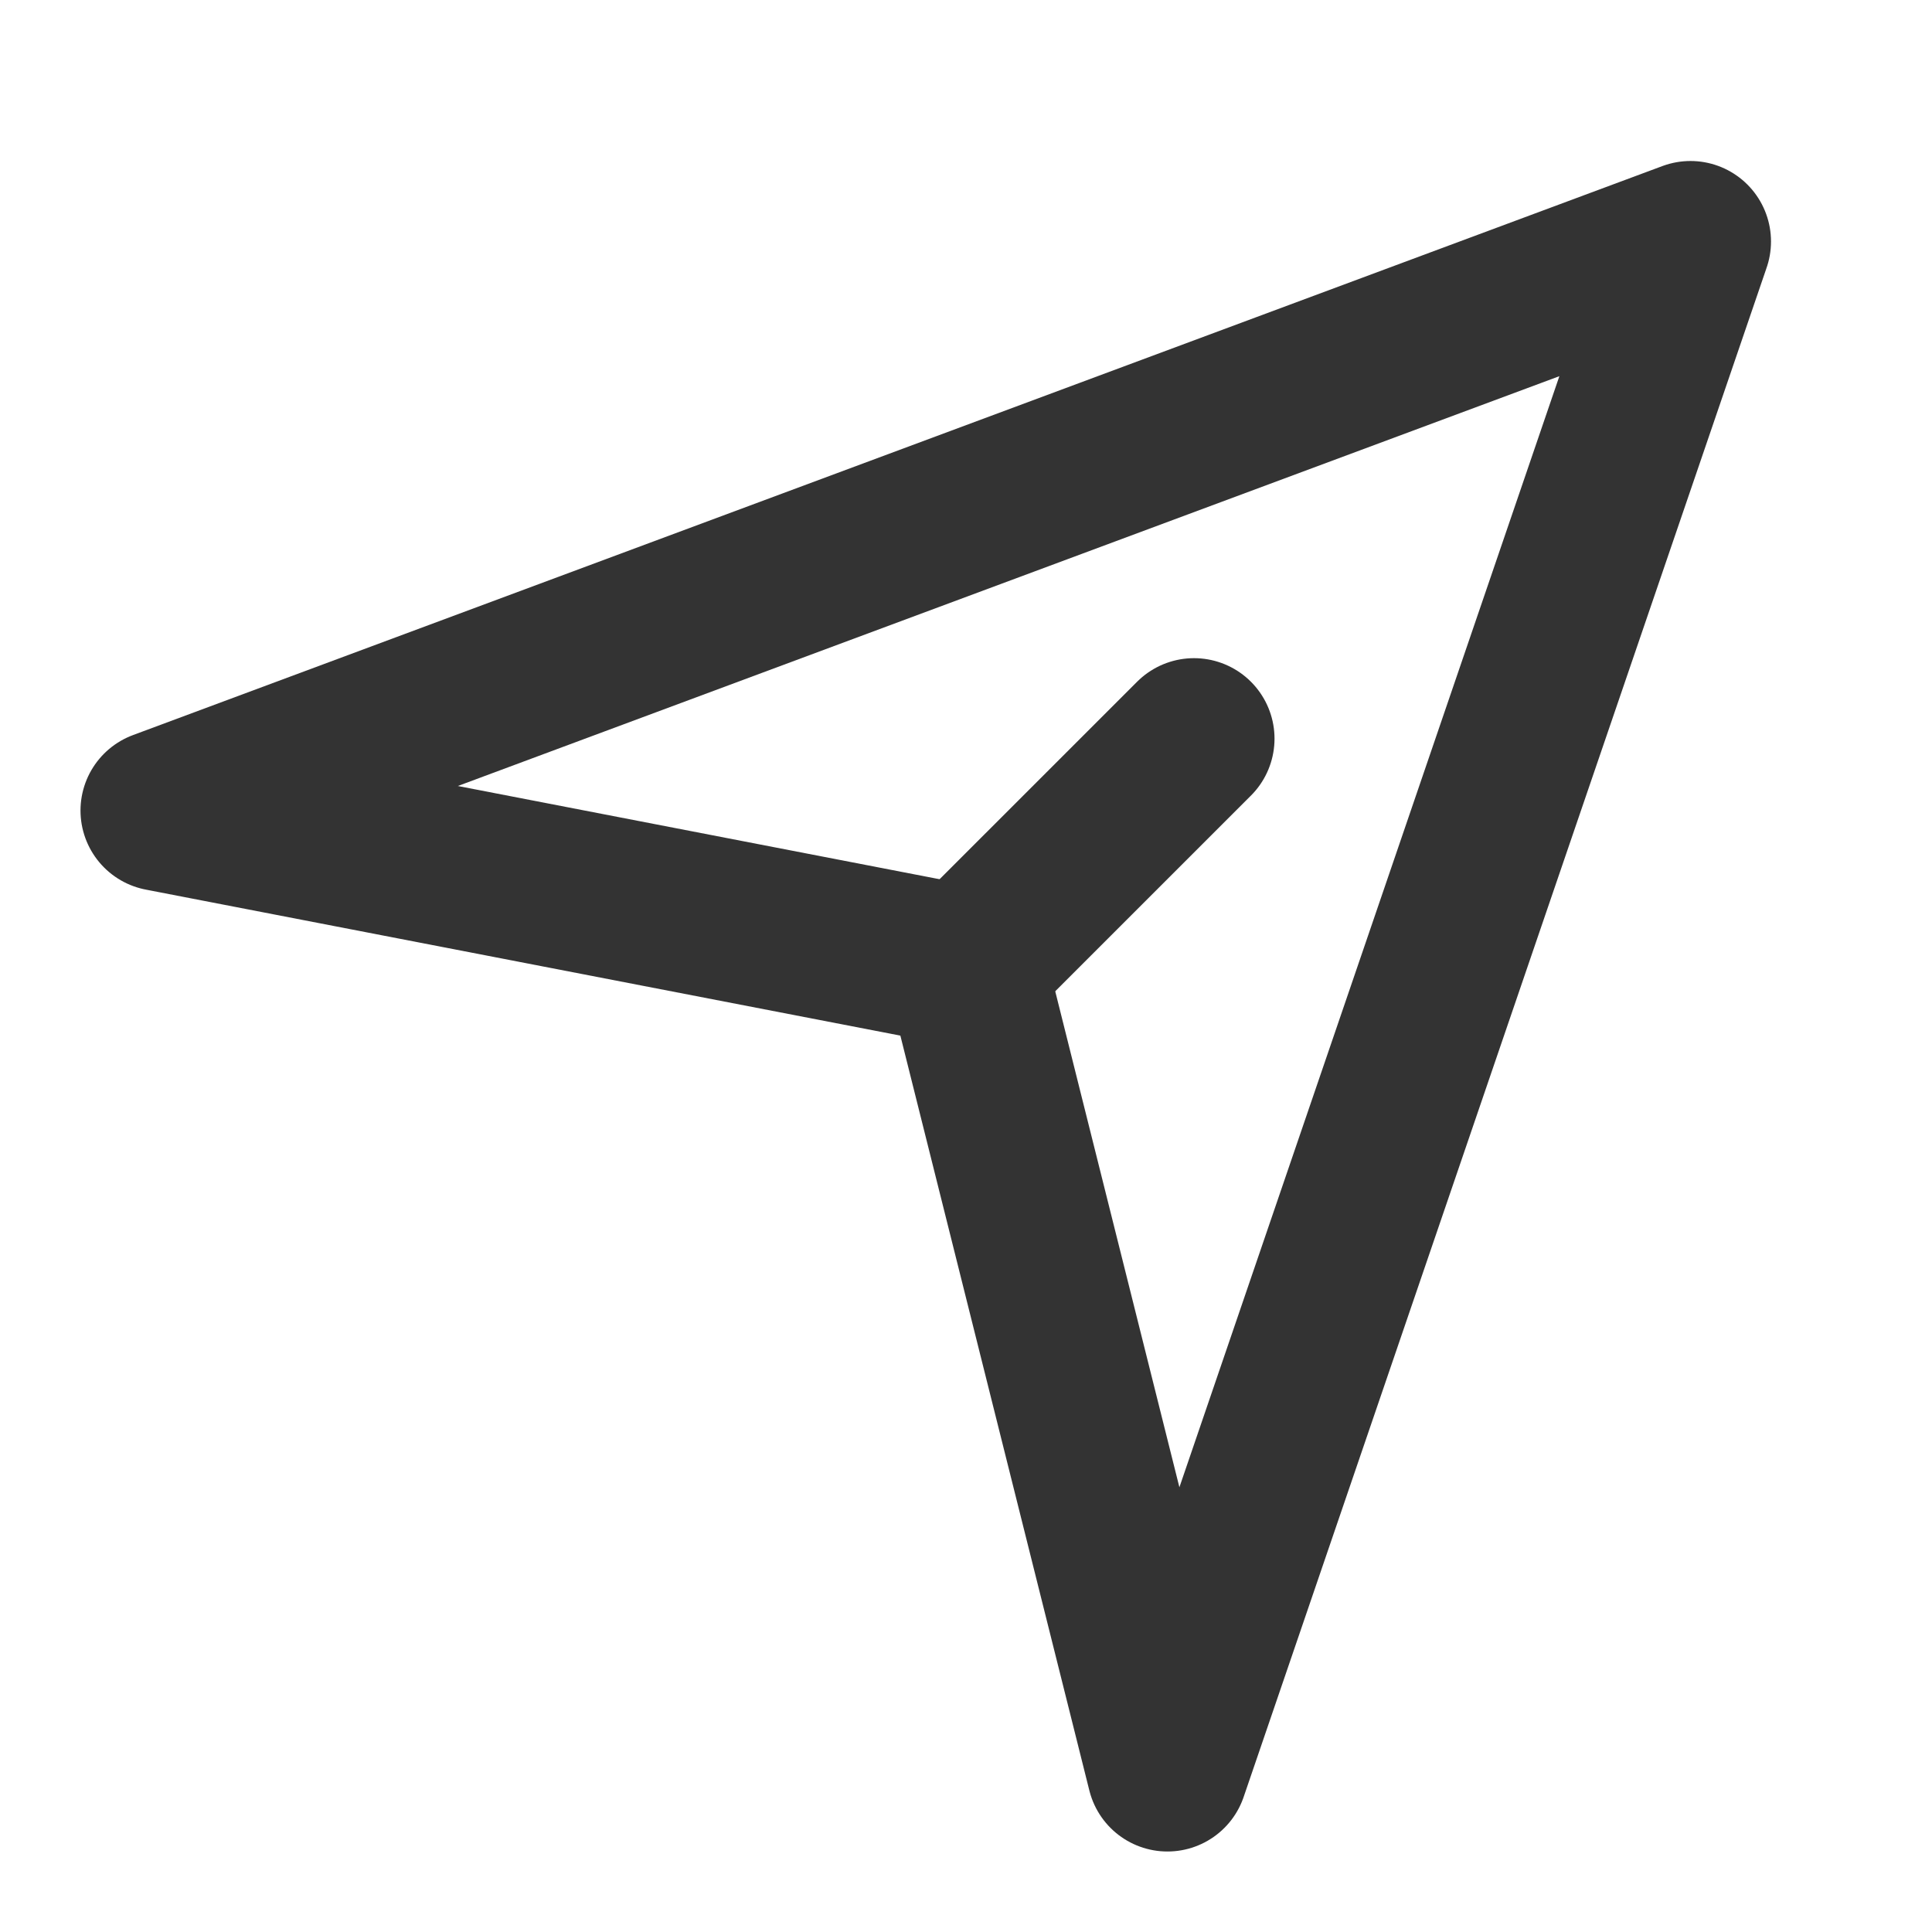
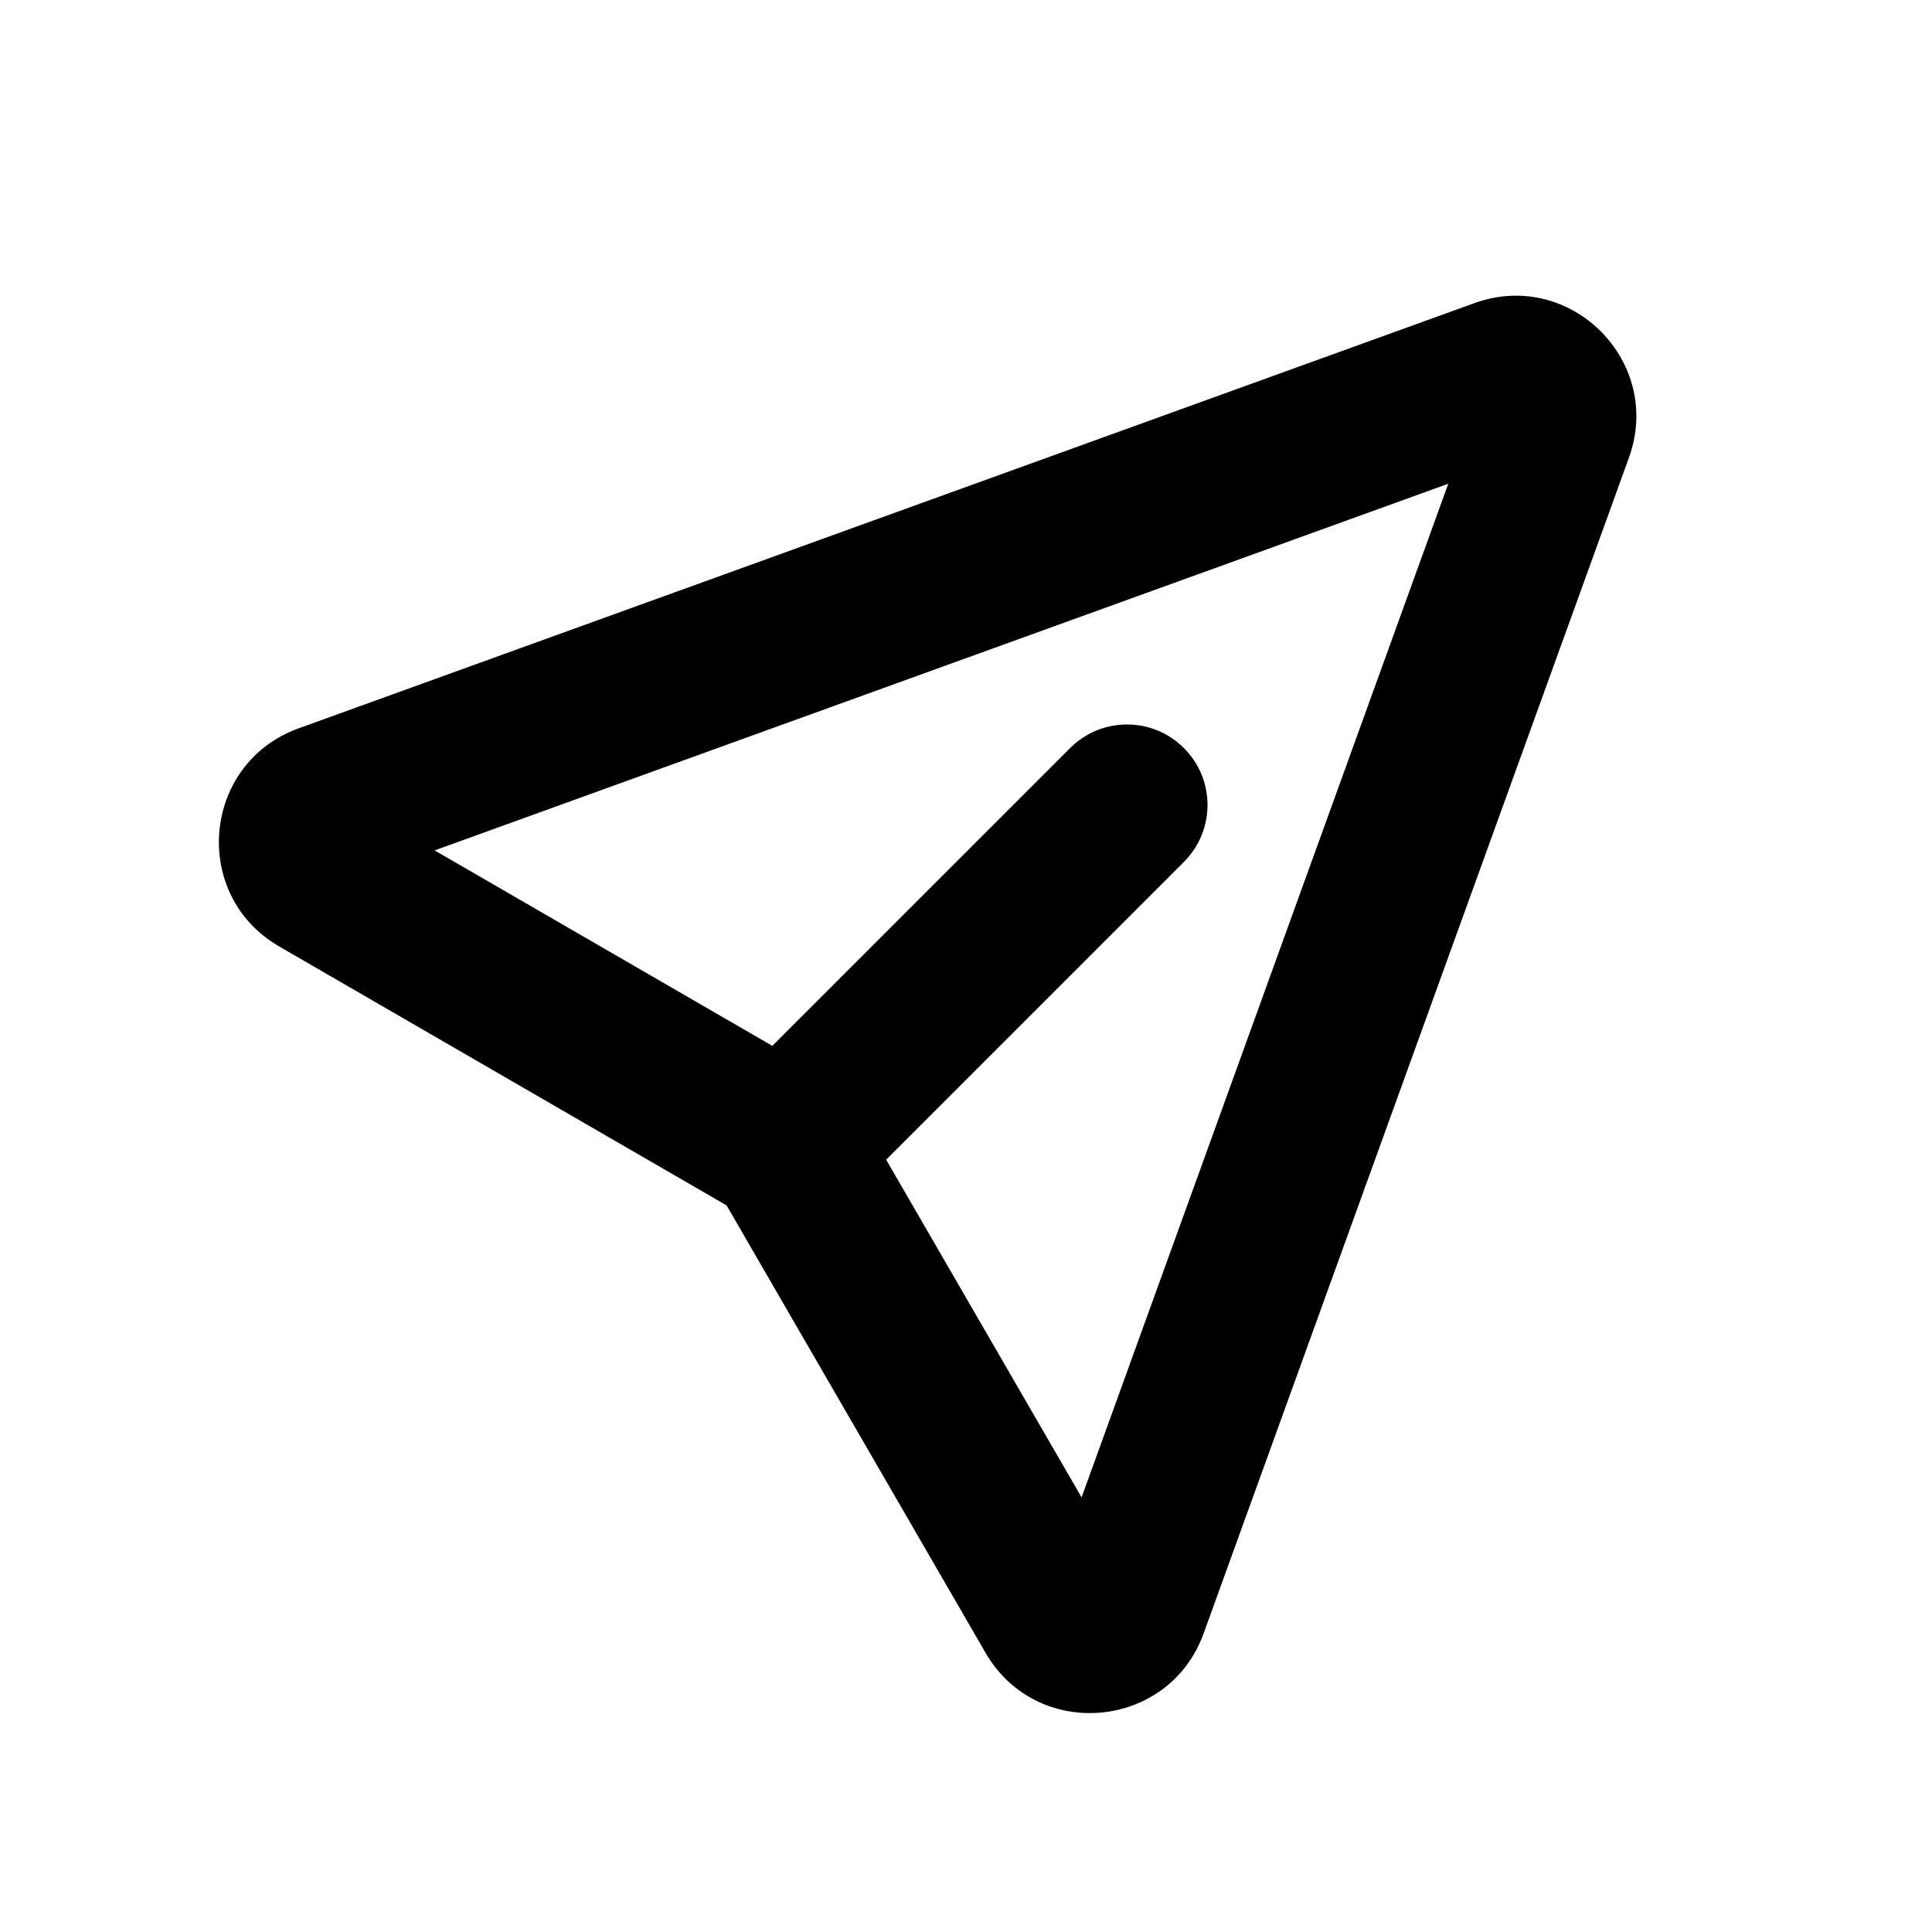
- <svg xmlns="http://www.w3.org/2000/svg" width="24" height="24" viewBox="0 0 48 48" fill="none">
-   <path d="M42 6L4 20.138L24 24.008L29.005 44L42 6Z" stroke="#333" stroke-width="4" stroke-linejoin="round" />
-   <path d="M24.008 24.008L29.665 18.352" stroke="#333" stroke-width="4" stroke-linecap="round" stroke-linejoin="round" />
+ <svg xmlns="http://www.w3.org/2000/svg" viewBox="0 0 24 24" version="1.1">
+   <g id="Icon" stroke="none" stroke-width="1" fill="none" fill-rule="evenodd">
+     <g id="Contact" transform="translate(0, -96)">
+       <g id="send_line" transform="translate(0, 96)">
+         <path d="M24,0 L24,24 L0,24 L0,0 L24,0 Z M12.594,23.258 L12.582,23.259 L12.511,23.295 L12.492,23.299 L12.477,23.295 L12.406,23.259 C12.396,23.256 12.387,23.259 12.382,23.265 L12.378,23.276 L12.361,23.703 L12.366,23.724 L12.377,23.736 L12.48,23.81 L12.495,23.814 L12.507,23.81 L12.611,23.736 L12.623,23.72 L12.627,23.703 L12.61,23.276 C12.608,23.266 12.601,23.259 12.594,23.258 Z M12.858,23.145 L12.845,23.147 L12.66,23.24 L12.65,23.25 L12.647,23.261 L12.665,23.691 L12.67,23.703 L12.678,23.71 L12.879,23.803 C12.891,23.807 12.902,23.803 12.908,23.795 L12.912,23.781 L12.878,23.166 C12.875,23.155 12.867,23.147 12.858,23.145 Z M12.143,23.147 C12.133,23.142 12.122,23.145 12.116,23.153 L12.11,23.166 L12.076,23.781 C12.075,23.793 12.083,23.802 12.093,23.805 L12.108,23.803 L12.309,23.71 L12.319,23.702 L12.322,23.691 L12.34,23.261 L12.337,23.248 L12.328,23.24 L12.143,23.147 Z" id="MingCute" fill-rule="nonzero">
+ 				</path>
+         <path d="M17.991,6.009 L5.399,10.564 L9.594,12.992 L13.293,9.293 C13.684,8.902 14.317,8.902 14.707,9.293 C15.098,9.683 15.098,10.316 14.707,10.707 L11.008,14.406 L13.436,18.601 L17.991,6.009 Z M18.314,3.766 C19.509,3.333 20.667,4.491 20.235,5.686 L14.952,20.291 C14.518,21.489 12.882,21.635 12.243,20.532 L9.026,14.974 L3.468,11.757 C2.365,11.118 2.51,9.482 3.709,9.048 L18.314,3.766 Z" id="形状" fill="currentColor">
+ 				</path>
+       </g>
+     </g>
+   </g>
</svg>
